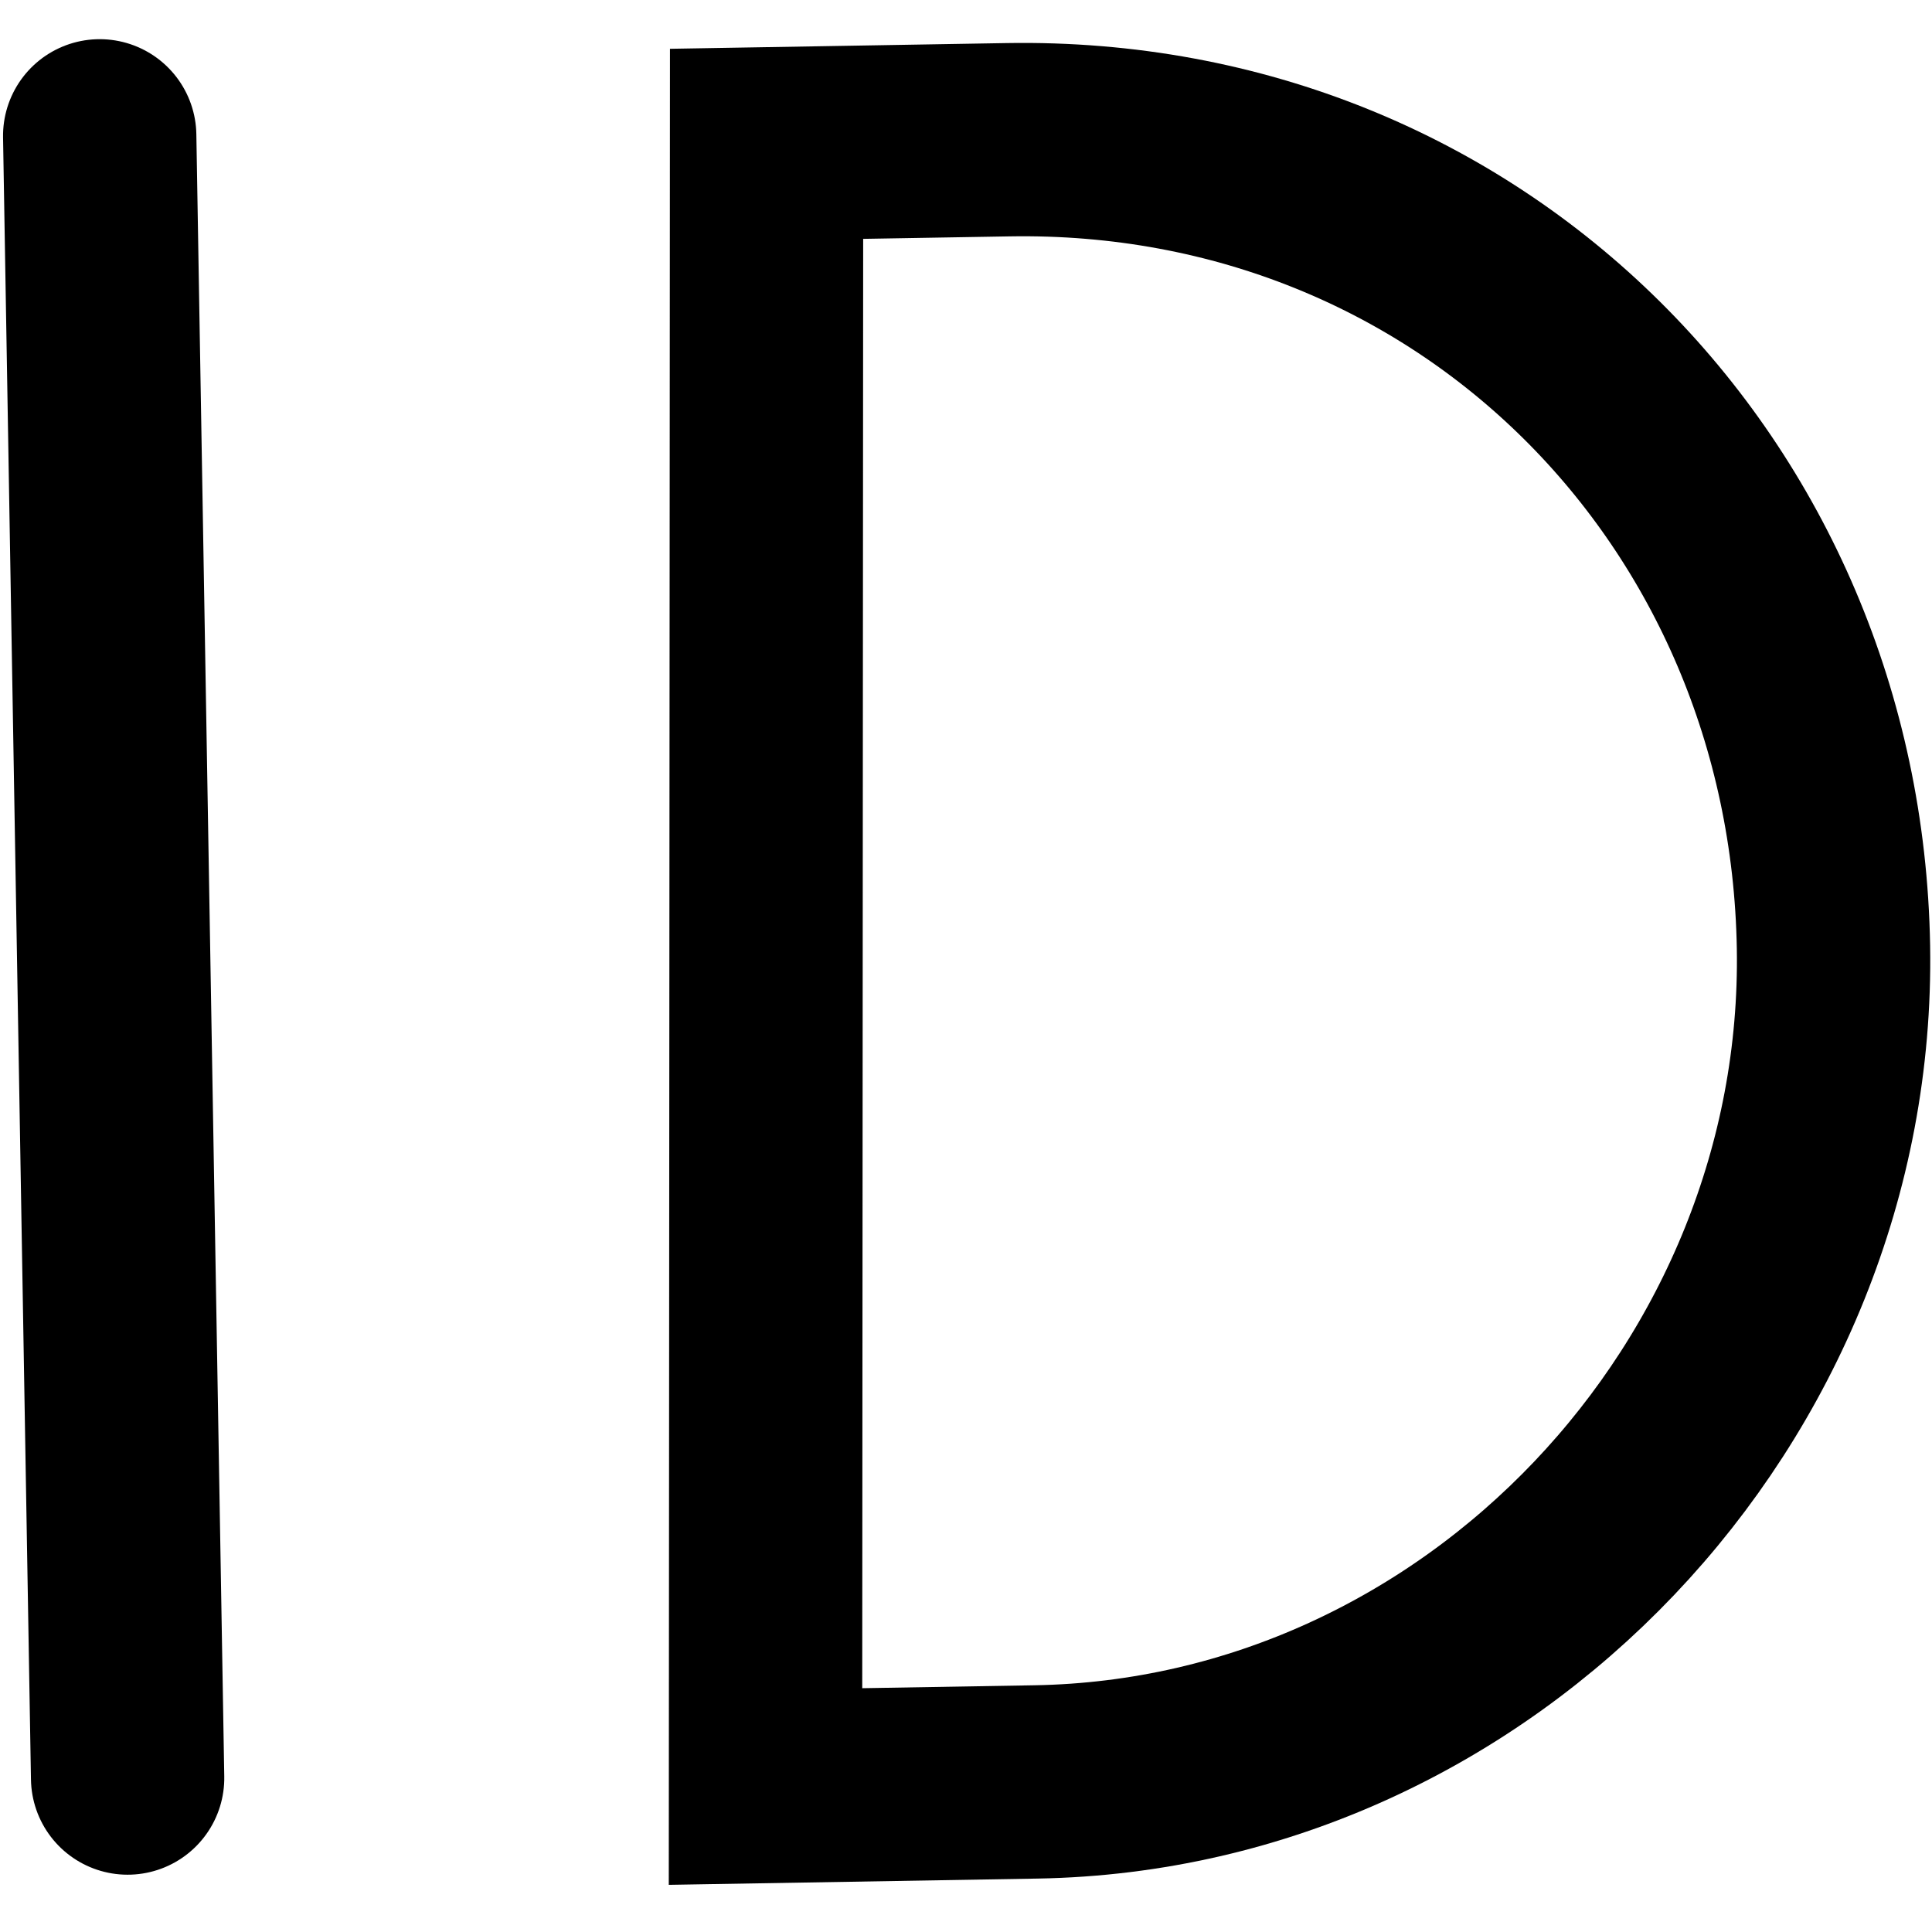
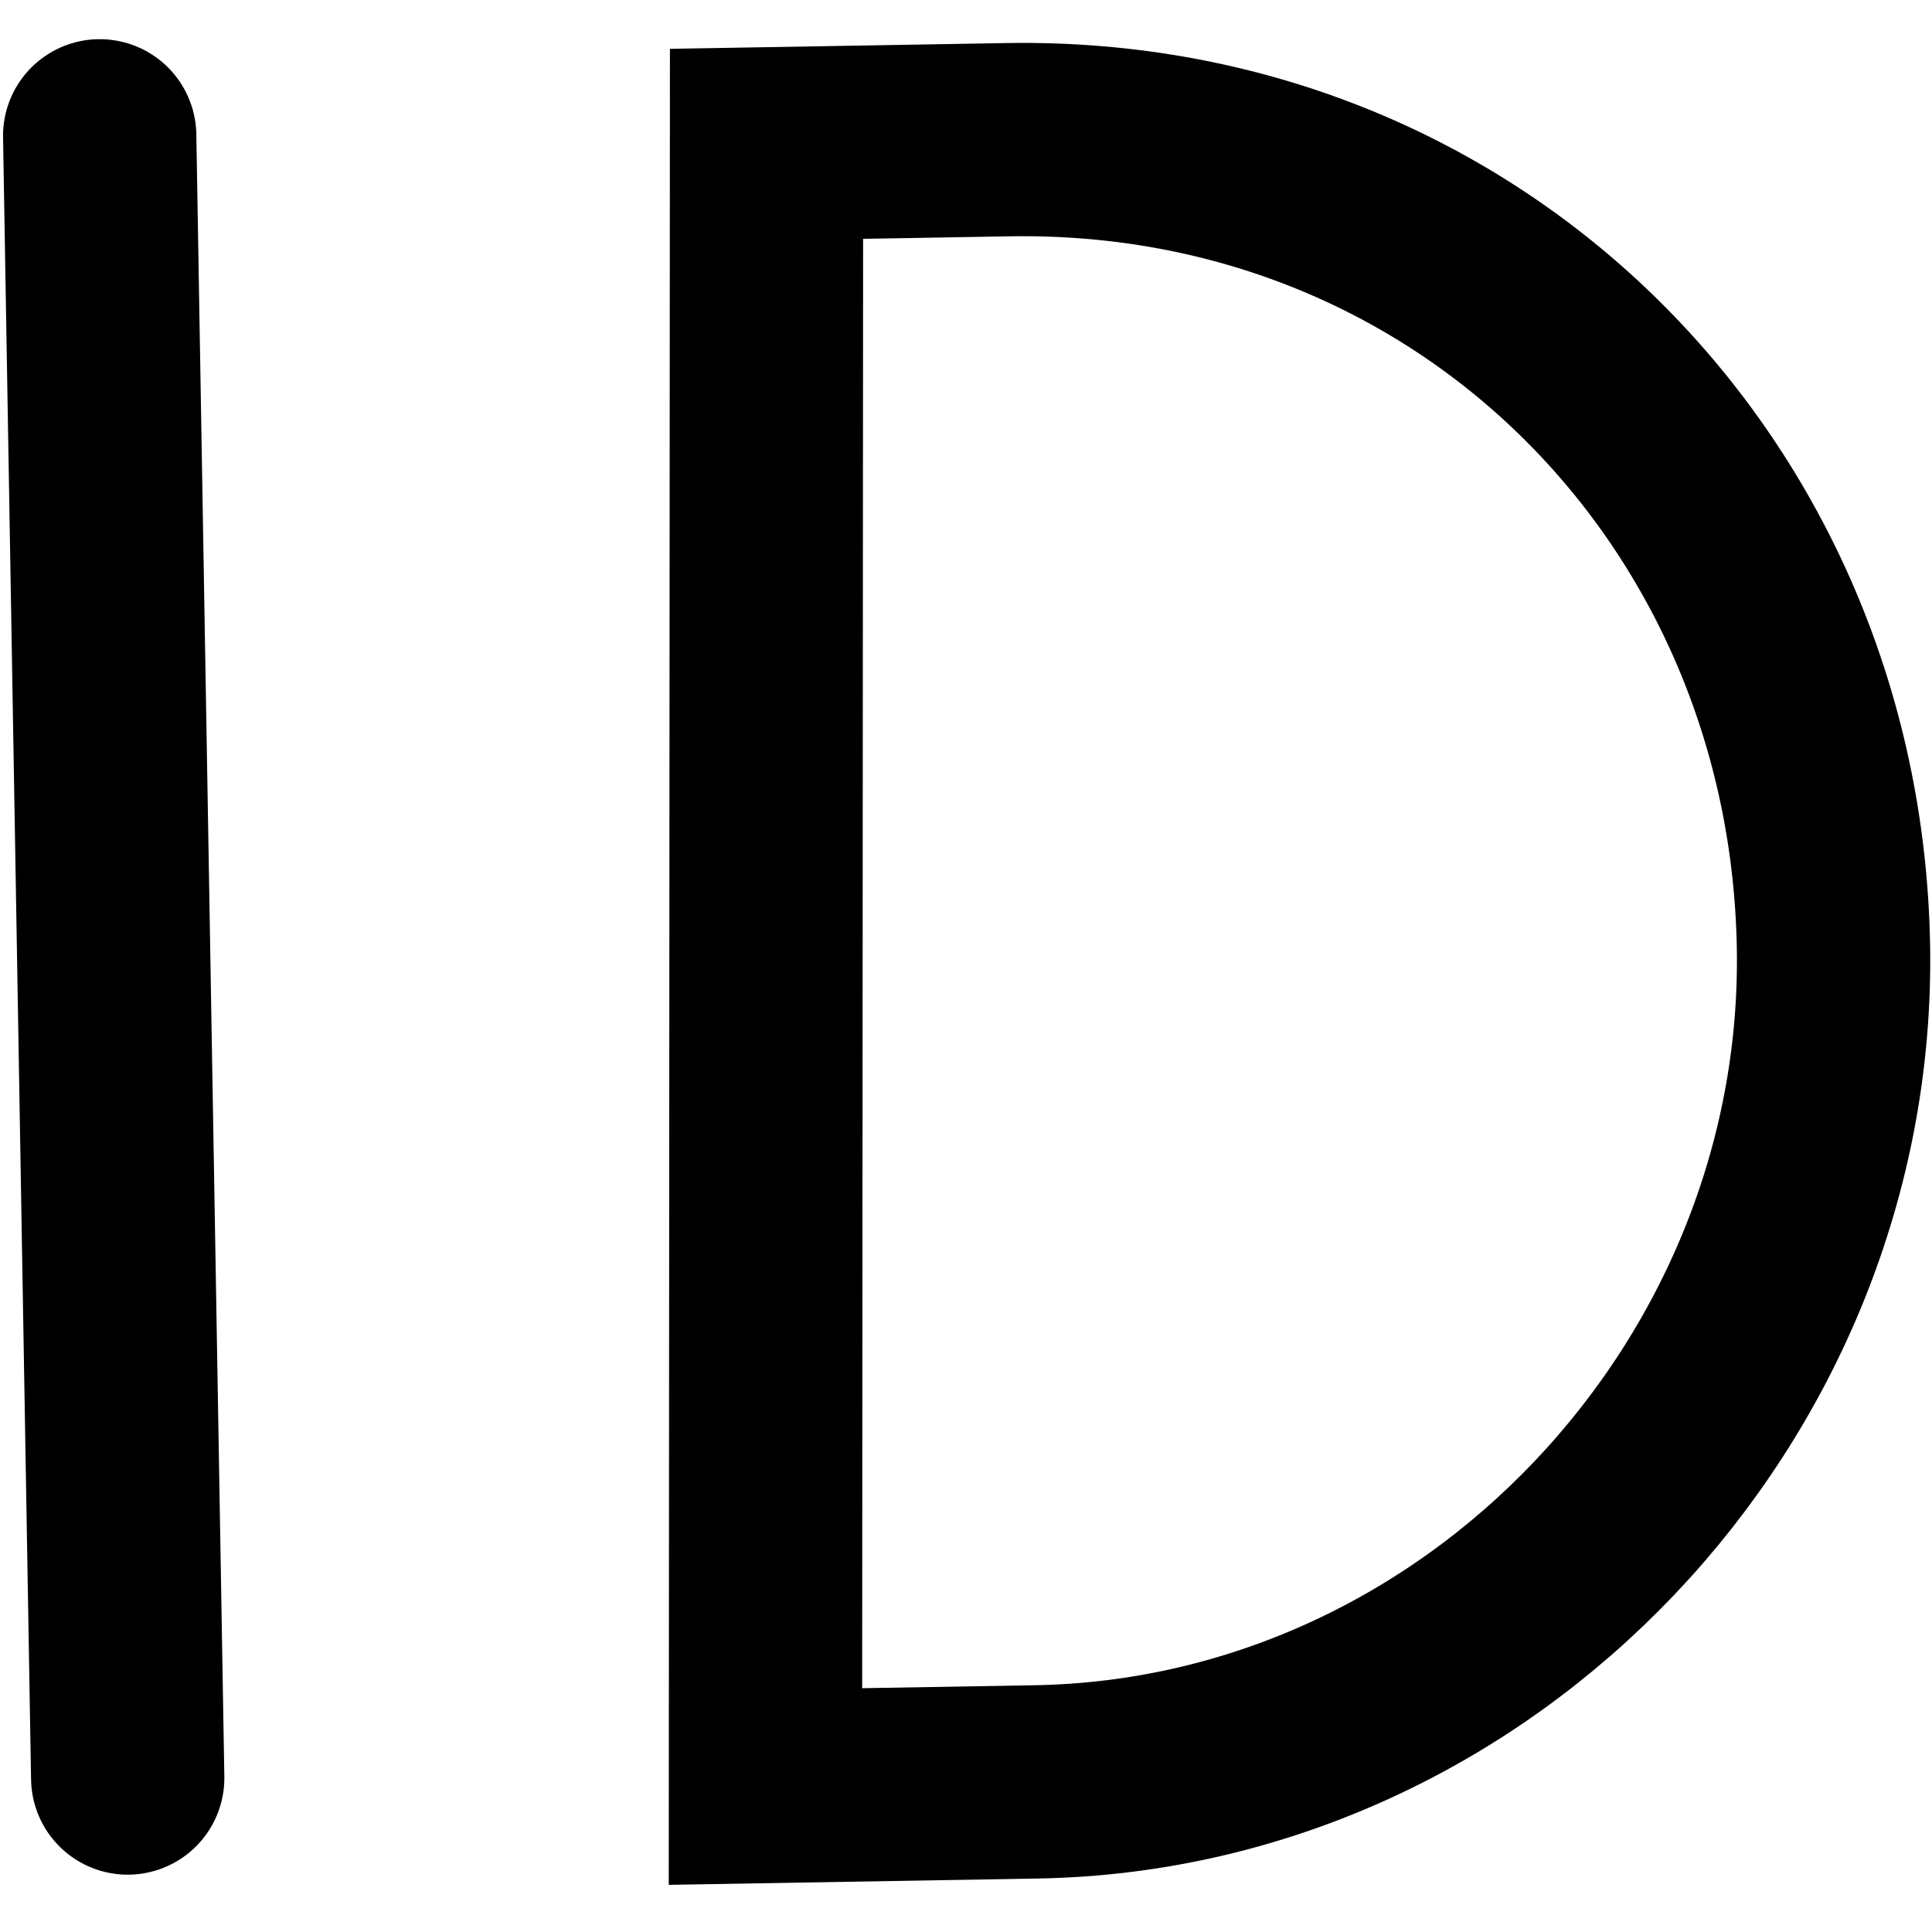
- <svg xmlns="http://www.w3.org/2000/svg" version="1.1" id="Слой_1" x="0px" y="0px" viewBox="0 0 20 20" style="enable-background:new 0 0 20 20;" xml:space="preserve">
-   <style type="text/css">
- 	.st0{fill:none;stroke:#000000;stroke-width:2.001;stroke-miterlimit:4.002;}
- 	.st1{fill:none;stroke:#000000;stroke-width:2.001;stroke-linecap:round;stroke-miterlimit:4.002;}
- </style>
-   <g id="ID" transform="matrix(1, -0.017, 0.017, 1, 211.998, -39.491)">
-     <path id="Контур_633" class="st0" d="M-202.2,37.5c4.8,0,8.4,3.8,8.4,8.5c0,4.6-3.8,8.5-8.4,8.5h-2.8l0.3-17H-202.2z" />
-     <path id="Контур_12" class="st1" d="M-211.6,37.3v17" />
+ <svg xmlns="http://www.w3.org/2000/svg" viewBox="0 0 20 20">
+   <g fill="none" stroke="#000" stroke-width="2.001" stroke-miterlimit="4.002">
+     <path d="M10.435 1.446c4.8-.081 8.465 3.658 8.545 8.358.078 4.6-3.656 8.564-8.256 8.642l-2.8.048.011-17.005 2.5-.043z" stroke-width="2.001" />
+     <path d="M1.032 1.406l.29 17" stroke-linecap="round" stroke-width="2.001" />
  </g>
</svg>
